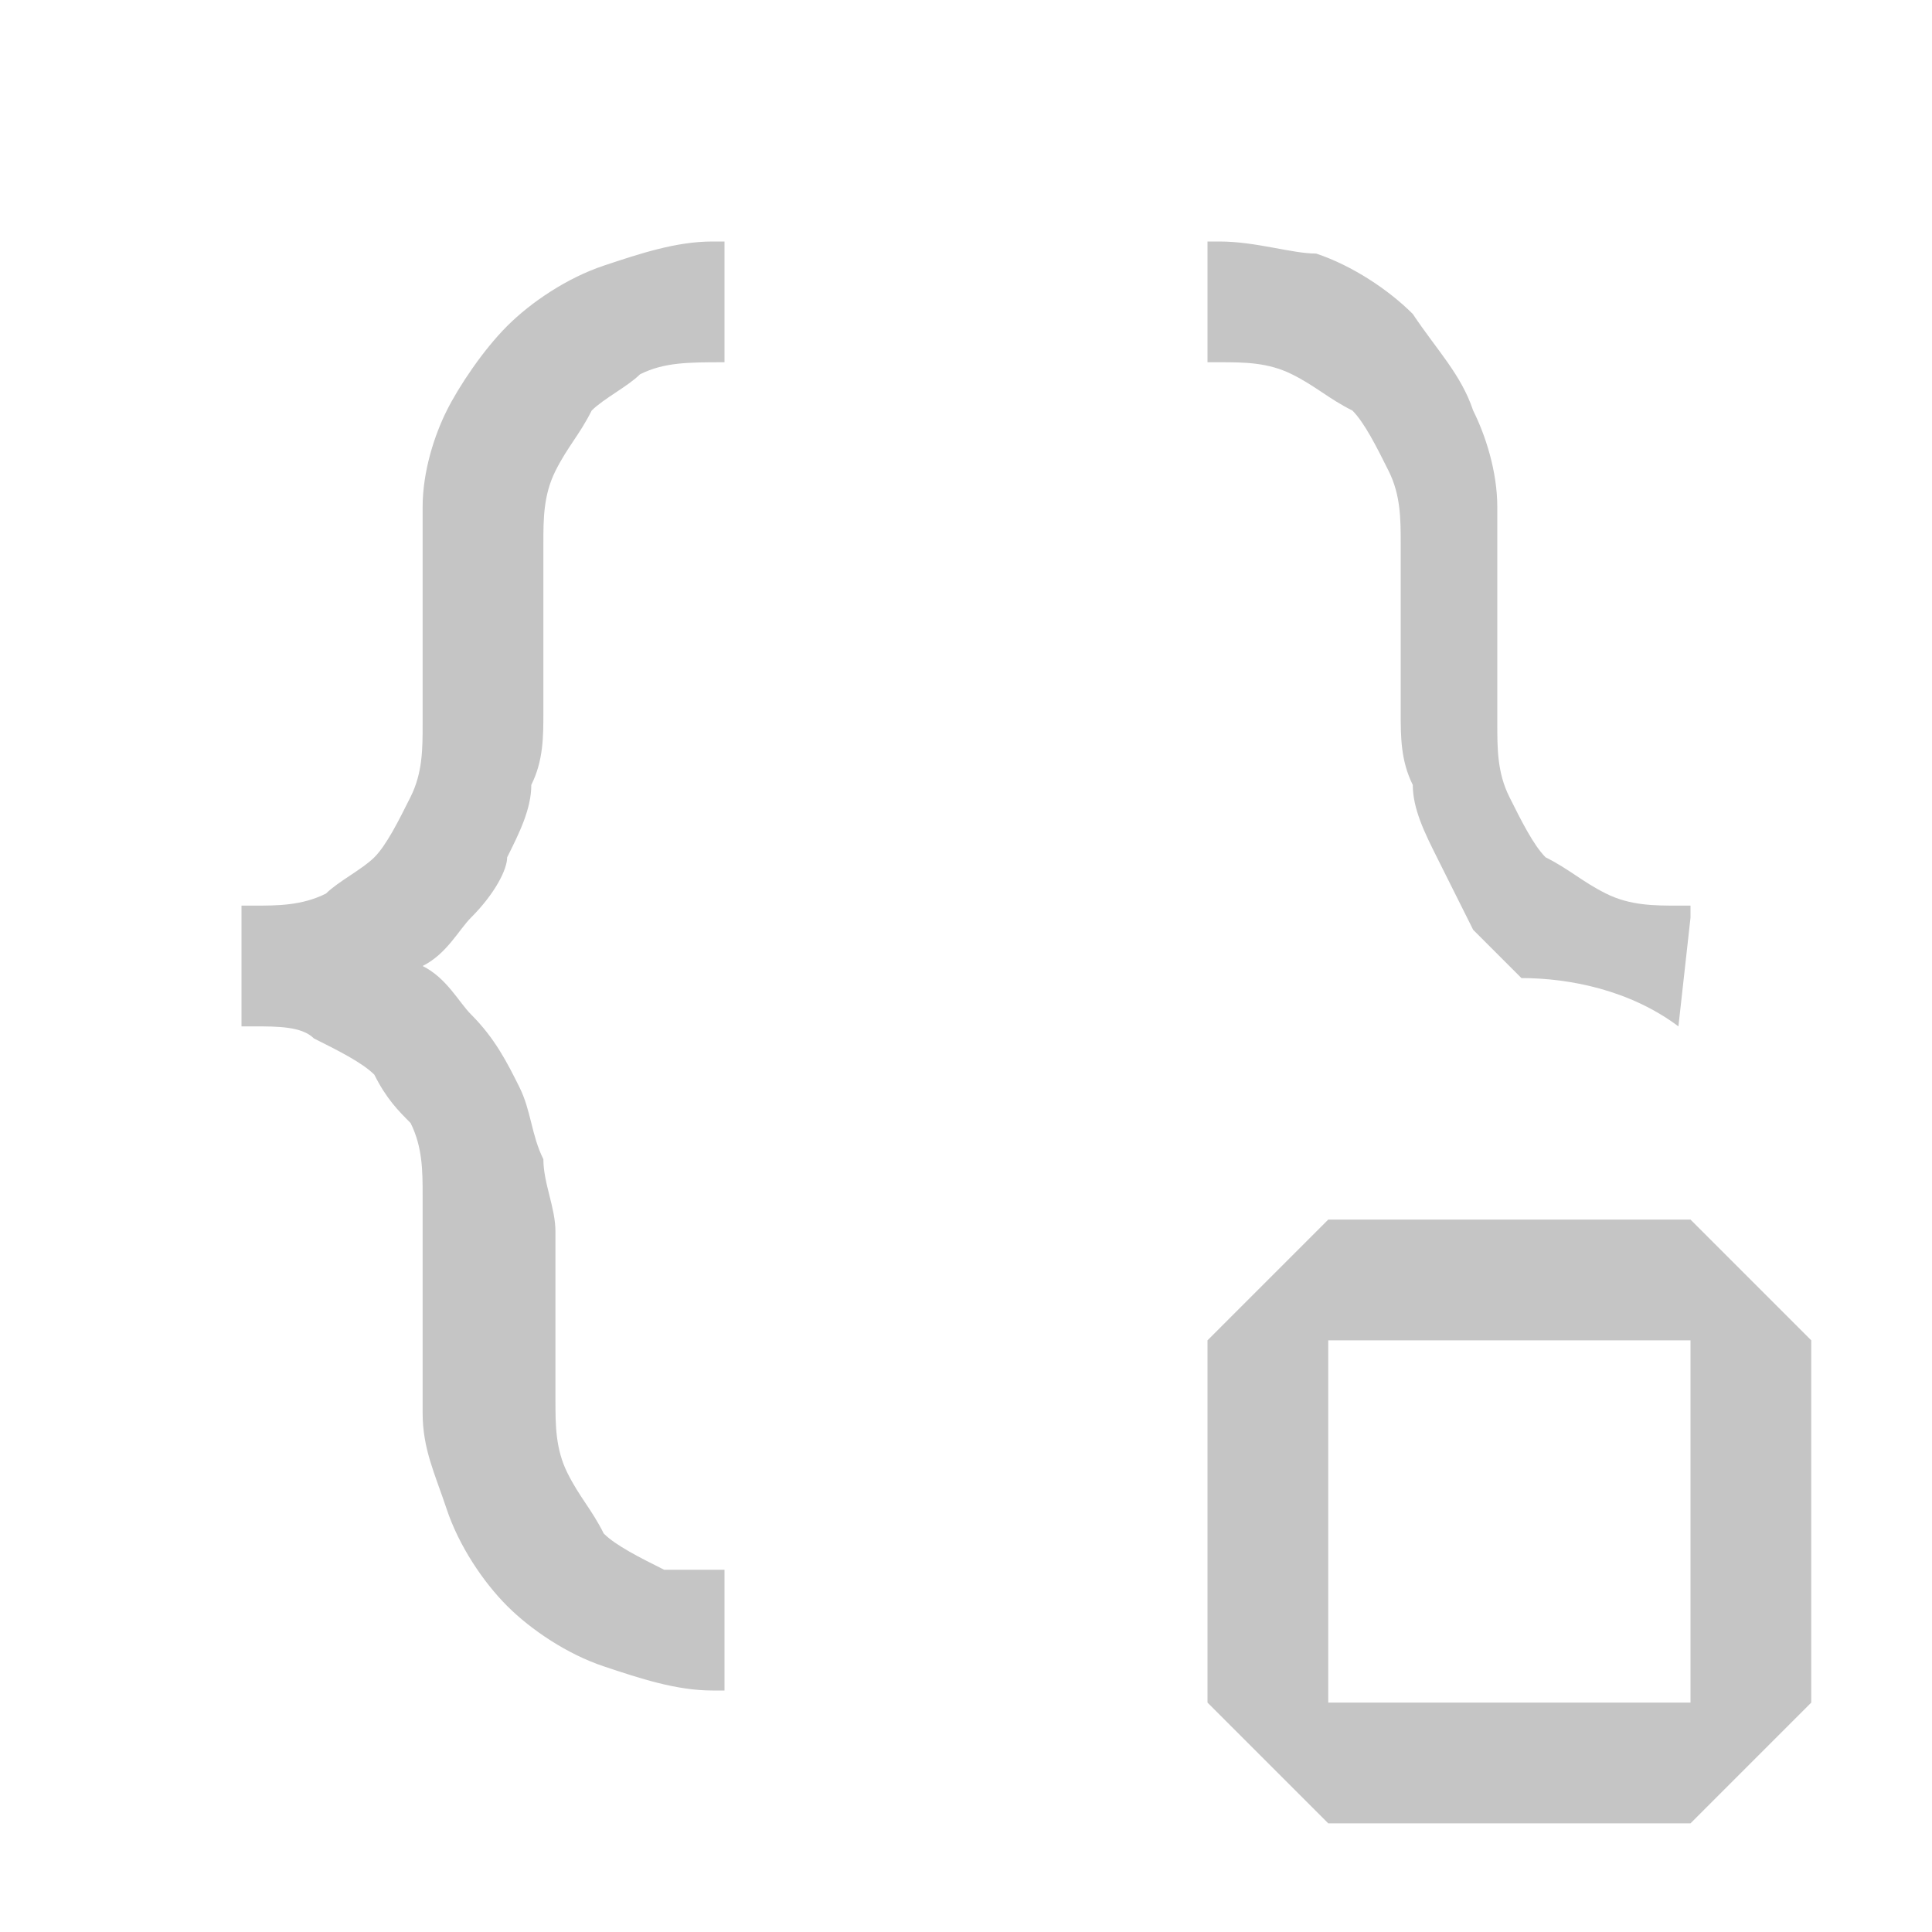
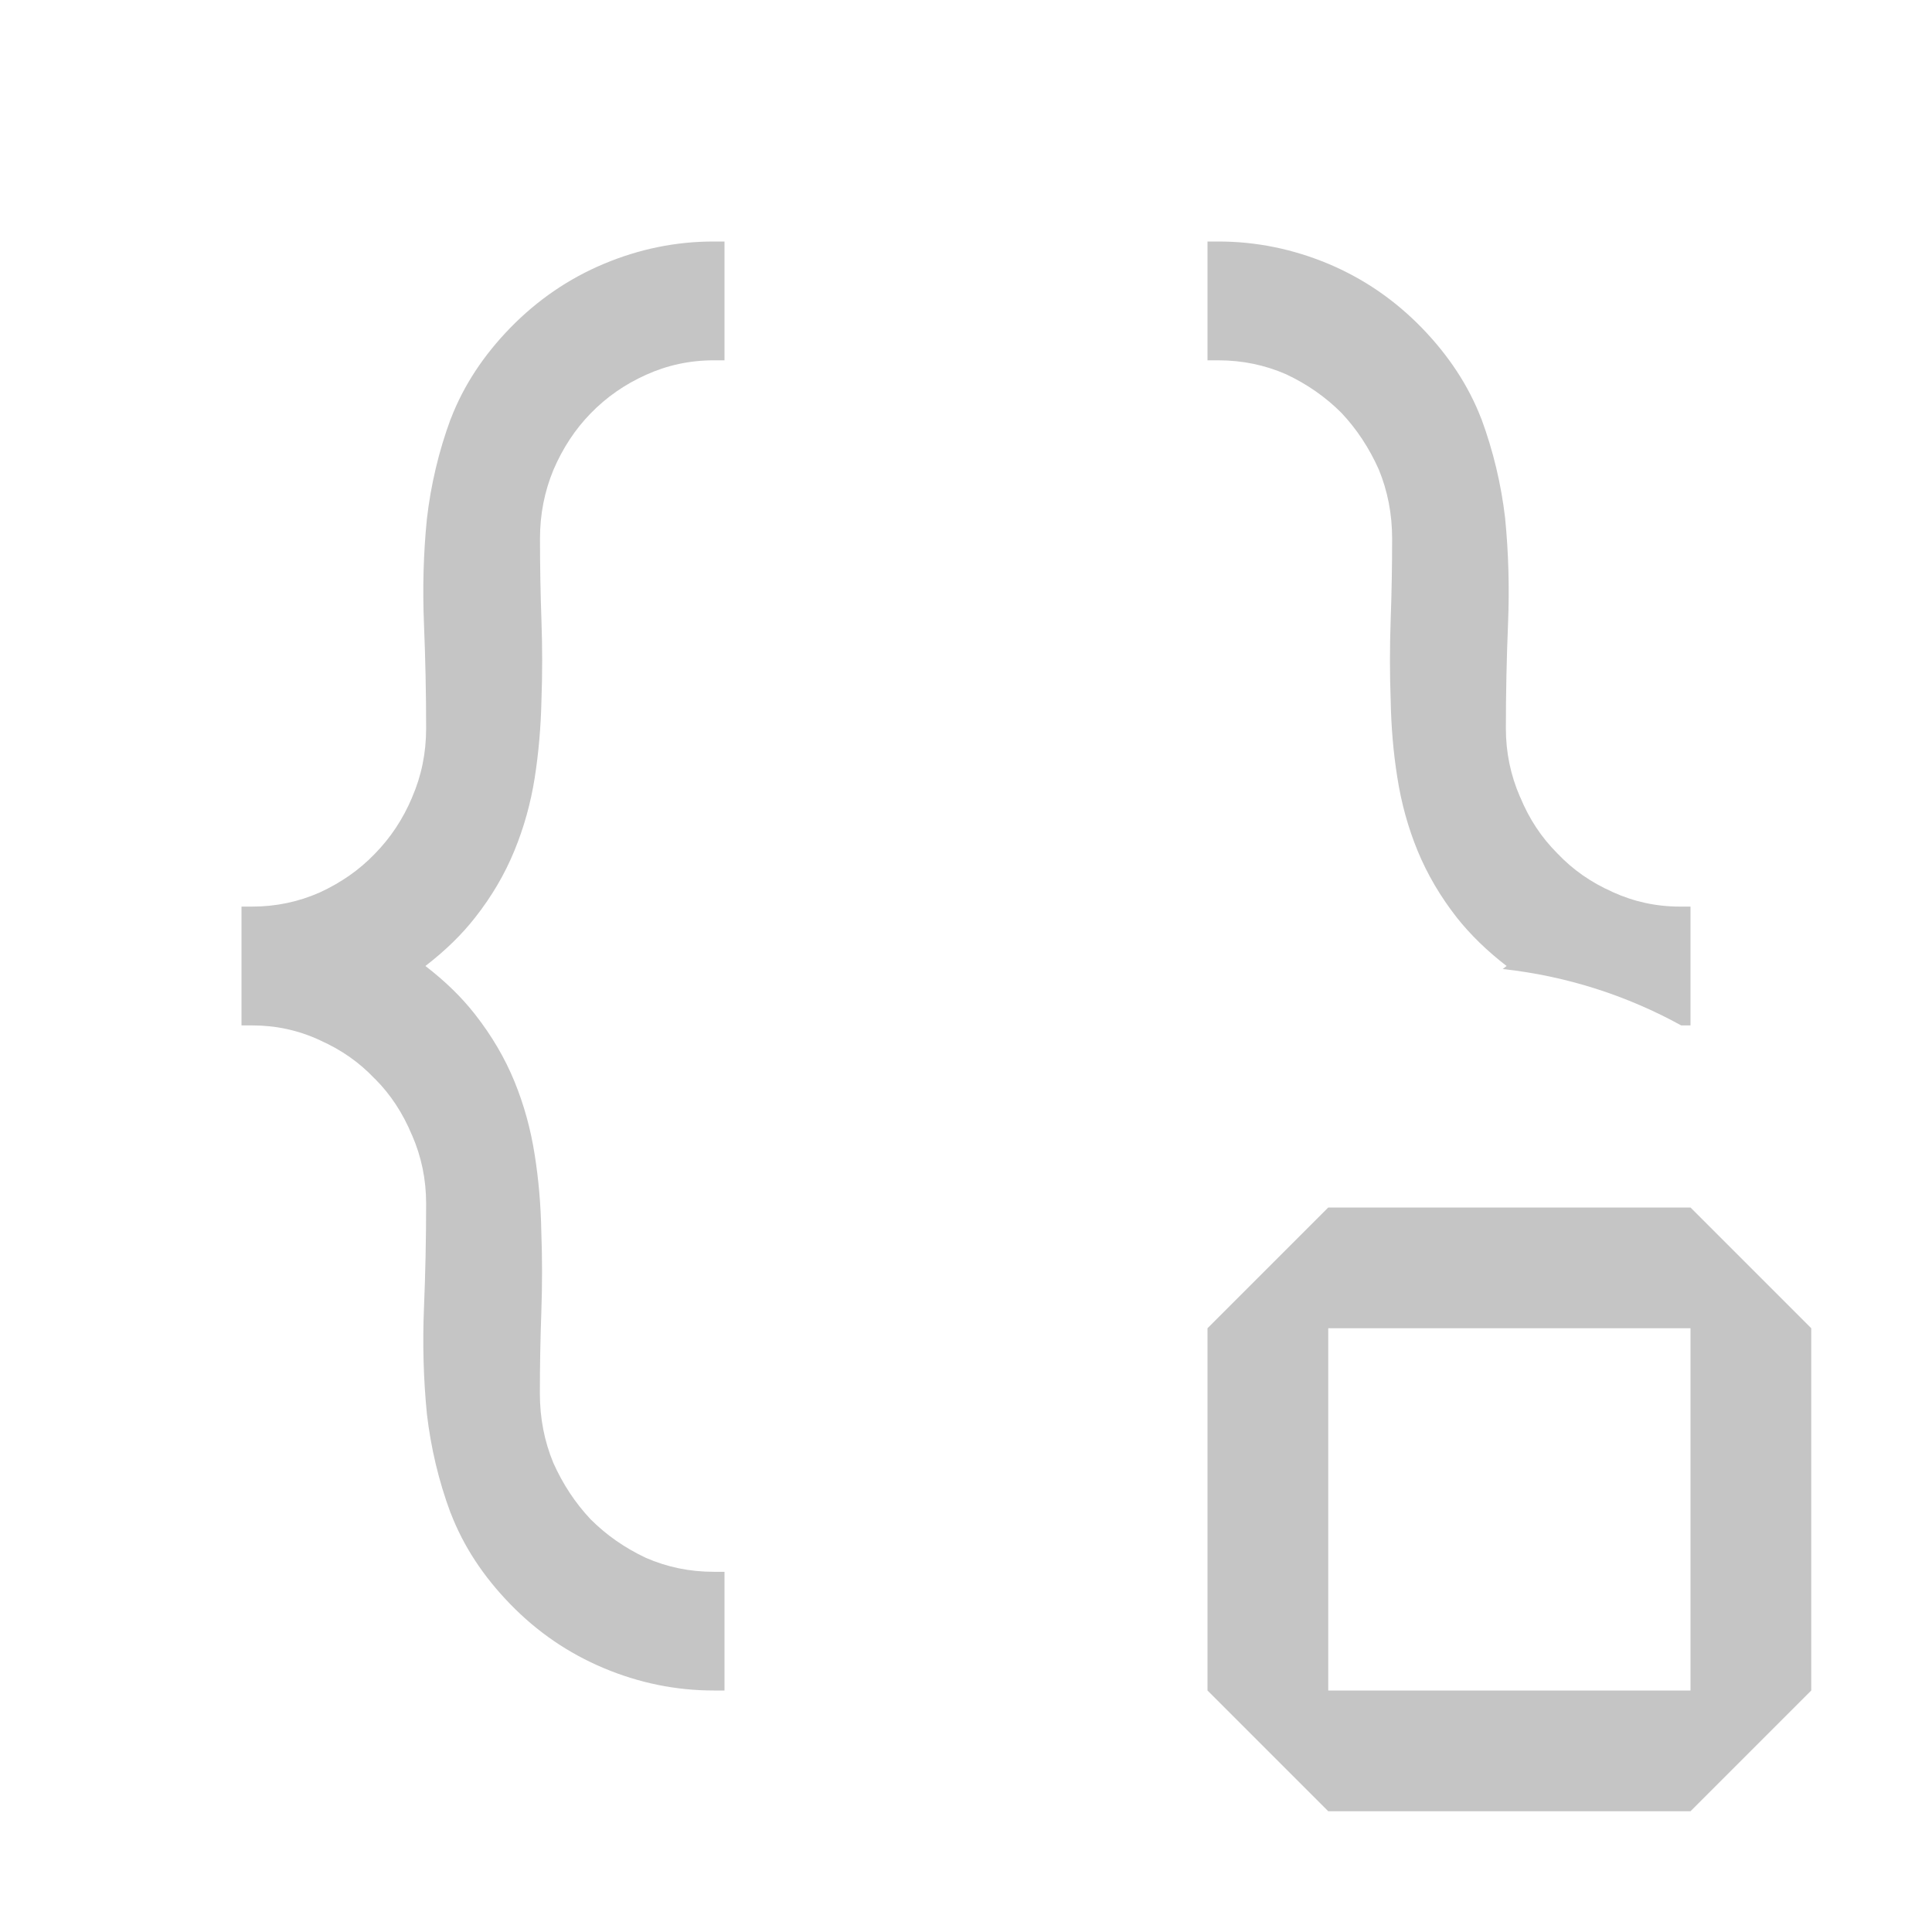
<svg xmlns="http://www.w3.org/2000/svg" version="1.1" id="Layer_1" x="0px" y="0px" viewBox="0 0 16 16" style="enable-background:new 0 0 16 16;" xml:space="preserve">
  <style type="text/css">
	.st0{fill-rule:evenodd;clip-rule:evenodd;fill:#C5C5C5;}
+ 	.st1{fill:#C5C5C5;}
</style>
-   <path class="st0" d="M6,3L6,3L6,3C5.7,3,5.5,3,5.3,3.1C5.2,3.2,5,3.3,4.9,3.4C4.8,3.6,4.7,3.7,4.6,3.9C4.5,4.1,4.5,4.3,4.5,4.5  c0,0.2,0,0.5,0,0.7c0,0.2,0,0.4,0,0.7c0,0.2,0,0.4-0.1,0.6c0,0.2-0.1,0.4-0.2,0.6C4.2,7.2,4.1,7.4,3.9,7.6C3.8,7.7,3.7,7.9,3.5,8  c0.2,0.1,0.3,0.3,0.4,0.4C4.1,8.6,4.2,8.8,4.3,9c0.1,0.2,0.1,0.4,0.2,0.6c0,0.2,0.1,0.4,0.1,0.6c0,0.2,0,0.4,0,0.7  c0,0.2,0,0.4,0,0.7c0,0.2,0,0.4,0.1,0.6c0.1,0.2,0.2,0.3,0.3,0.5c0.1,0.1,0.3,0.2,0.5,0.3C5.5,13,5.7,13,5.9,13H6v0.2V14H5.9  c-0.3,0-0.6-0.1-0.9-0.2c-0.3-0.1-0.6-0.3-0.8-0.5c-0.2-0.2-0.4-0.5-0.5-0.8l0,0c-0.1-0.3-0.2-0.5-0.2-0.8l0,0c0-0.3,0-0.6,0-0.9  c0-0.3,0-0.6,0-0.9c0-0.2,0-0.4-0.1-0.6l0,0C3.3,9.2,3.2,9.1,3.1,8.9l0,0C3,8.8,2.8,8.7,2.6,8.6l0,0C2.5,8.5,2.3,8.5,2.1,8.5H2V8.4  V7.6V7.5h0.1c0.2,0,0.4,0,0.6-0.1C2.8,7.3,3,7.2,3.1,7.1c0.1-0.1,0.2-0.3,0.3-0.5l0,0C3.5,6.4,3.5,6.2,3.5,6c0-0.3,0-0.6,0-0.9  c0-0.3,0-0.6,0-0.9l0,0c0-0.3,0.1-0.6,0.2-0.8l0,0C3.8,3.2,4,2.9,4.2,2.7C4.4,2.5,4.7,2.3,5,2.2C5.3,2.1,5.6,2,5.9,2H6V3z M13.9,8.5  L13.9,8.5L13.9,8.5L14,7.6V7.5h-0.1c-0.2,0-0.4,0-0.6-0.1l0,0c-0.2-0.1-0.3-0.2-0.5-0.3l0,0c-0.1-0.1-0.2-0.3-0.3-0.5l0,0  c-0.1-0.2-0.1-0.4-0.1-0.6c0-0.3,0-0.6,0-0.9c0-0.3,0-0.6,0-0.9l0,0c0-0.3-0.1-0.6-0.2-0.8l0,0c-0.1-0.3-0.3-0.5-0.5-0.8  c-0.2-0.2-0.5-0.4-0.8-0.5C10.7,2.1,10.4,2,10.1,2H10v0.8V3h0.1c0.2,0,0.4,0,0.6,0.1c0.2,0.1,0.3,0.2,0.5,0.3  c0.1,0.1,0.2,0.3,0.3,0.5c0.1,0.2,0.1,0.4,0.1,0.6c0,0.2,0,0.5,0,0.7c0,0.2,0,0.4,0,0.7c0,0.2,0,0.4,0.1,0.6c0,0.2,0.1,0.4,0.2,0.6  c0.1,0.2,0.2,0.4,0.3,0.6c0.1,0.1,0.3,0.3,0.4,0.4c0,0,0,0,0,0C13,8.1,13.5,8.2,13.9,8.5z M10,11.1l1-1h3l1,1v3l-1,1h-3l-1-1V11.1z   M11,11.1v3h3v-3H11z" />
+   <path class="st0" d="M6,2.972v0.012H5.911c-0.2,0-0.387,0.041-0.563,0.121C5.175,3.183,5.022,3.289,4.891,3.424  c-0.127,0.13-0.23,0.286-0.308,0.468c-0.074,0.179-0.111,0.368-0.111,0.567c0,0.228,0.004,0.454,0.012,0.678  c0.008,0.224,0.008,0.445,0,0.665C4.479,6.02,4.461,6.233,4.428,6.443C4.395,6.652,4.339,6.853,4.26,7.045  C4.181,7.238,4.073,7.423,3.936,7.597C3.824,7.741,3.685,7.875,3.523,8c0.163,0.125,0.301,0.259,0.413,0.403  c0.136,0.174,0.245,0.359,0.324,0.552C4.339,9.148,4.395,9.35,4.428,9.563c0.033,0.206,0.051,0.419,0.055,0.641  c0.008,0.216,0.008,0.437,0,0.665c-0.008,0.22-0.012,0.444-0.012,0.672c0,0.203,0.037,0.394,0.111,0.573  c0.079,0.177,0.182,0.333,0.309,0.468c0.131,0.131,0.283,0.237,0.457,0.319c0.176,0.077,0.363,0.116,0.563,0.116H6  V13.2V14H5.911c-0.313,0-0.617-0.062-0.91-0.185c-0.293-0.123-0.552-0.3-0.775-0.53  c-0.223-0.229-0.388-0.48-0.493-0.753L3.732,12.531c-0.099-0.266-0.164-0.541-0.197-0.824l-0-0.002  c-0.028-0.284-0.036-0.574-0.024-0.87c0.012-0.289,0.018-0.579,0.018-0.869c0-0.198-0.039-0.387-0.117-0.566  L3.411,9.399c-0.075-0.181-0.177-0.336-0.307-0.466L3.102,8.932c-0.126-0.134-0.278-0.24-0.455-0.318L2.646,8.613  C2.47,8.532,2.285,8.492,2.089,8.492H2V8.4V7.6V7.508h0.089c0.196,0,0.381-0.039,0.557-0.116  c0.178-0.082,0.33-0.188,0.456-0.319C3.234,6.939,3.337,6.783,3.412,6.606L3.412,6.605  C3.49,6.426,3.529,6.236,3.529,6.033c0-0.289-0.006-0.579-0.018-0.869C3.499,4.868,3.507,4.58,3.535,4.301  l0-0.001c0.033-0.287,0.099-0.564,0.197-0.83l0.001-0.001C3.838,3.195,4.003,2.944,4.226,2.715  c0.224-0.23,0.482-0.407,0.775-0.53C5.294,2.062,5.597,2,5.911,2H6V2.972z M13.923,8.492H14V8.4V7.6V7.508h-0.089  c-0.196,0-0.381-0.041-0.557-0.121L13.353,7.386c-0.177-0.078-0.328-0.184-0.455-0.318l-0.002-0.002  c-0.13-0.13-0.233-0.285-0.307-0.466L12.588,6.599c-0.078-0.179-0.117-0.368-0.117-0.566  c0-0.289,0.006-0.579,0.018-0.869c0.012-0.296,0.004-0.586-0.024-0.87l-0-0.002  c-0.033-0.283-0.099-0.558-0.197-0.824l-0.001-0.001c-0.105-0.273-0.27-0.523-0.493-0.753  c-0.224-0.23-0.482-0.407-0.775-0.53C10.706,2.062,10.403,2,10.089,2H10v0.8v0.184h0.089  c0.2,0,0.387,0.039,0.563,0.116c0.174,0.082,0.326,0.188,0.457,0.319c0.127,0.135,0.23,0.291,0.309,0.468  c0.074,0.179,0.111,0.37,0.111,0.573c0,0.228-0.004,0.452-0.012,0.672c-0.008,0.228-0.008,0.449,0,0.665  c0.004,0.222,0.022,0.435,0.055,0.641c0.033,0.213,0.089,0.415,0.168,0.608c0.08,0.194,0.188,0.378,0.324,0.552  C12.177,7.741,12.315,7.875,12.477,8c-0.011,0.008-0.021,0.016-0.032,0.025C12.976,8.083,13.476,8.246,13.923,8.492  z" />
+   <path class="st1" d="M10,11l1-1h3l1,1v3l-1,1h-3l-1-1V11z M11,11v3h3v-3H11z" />
</svg>
